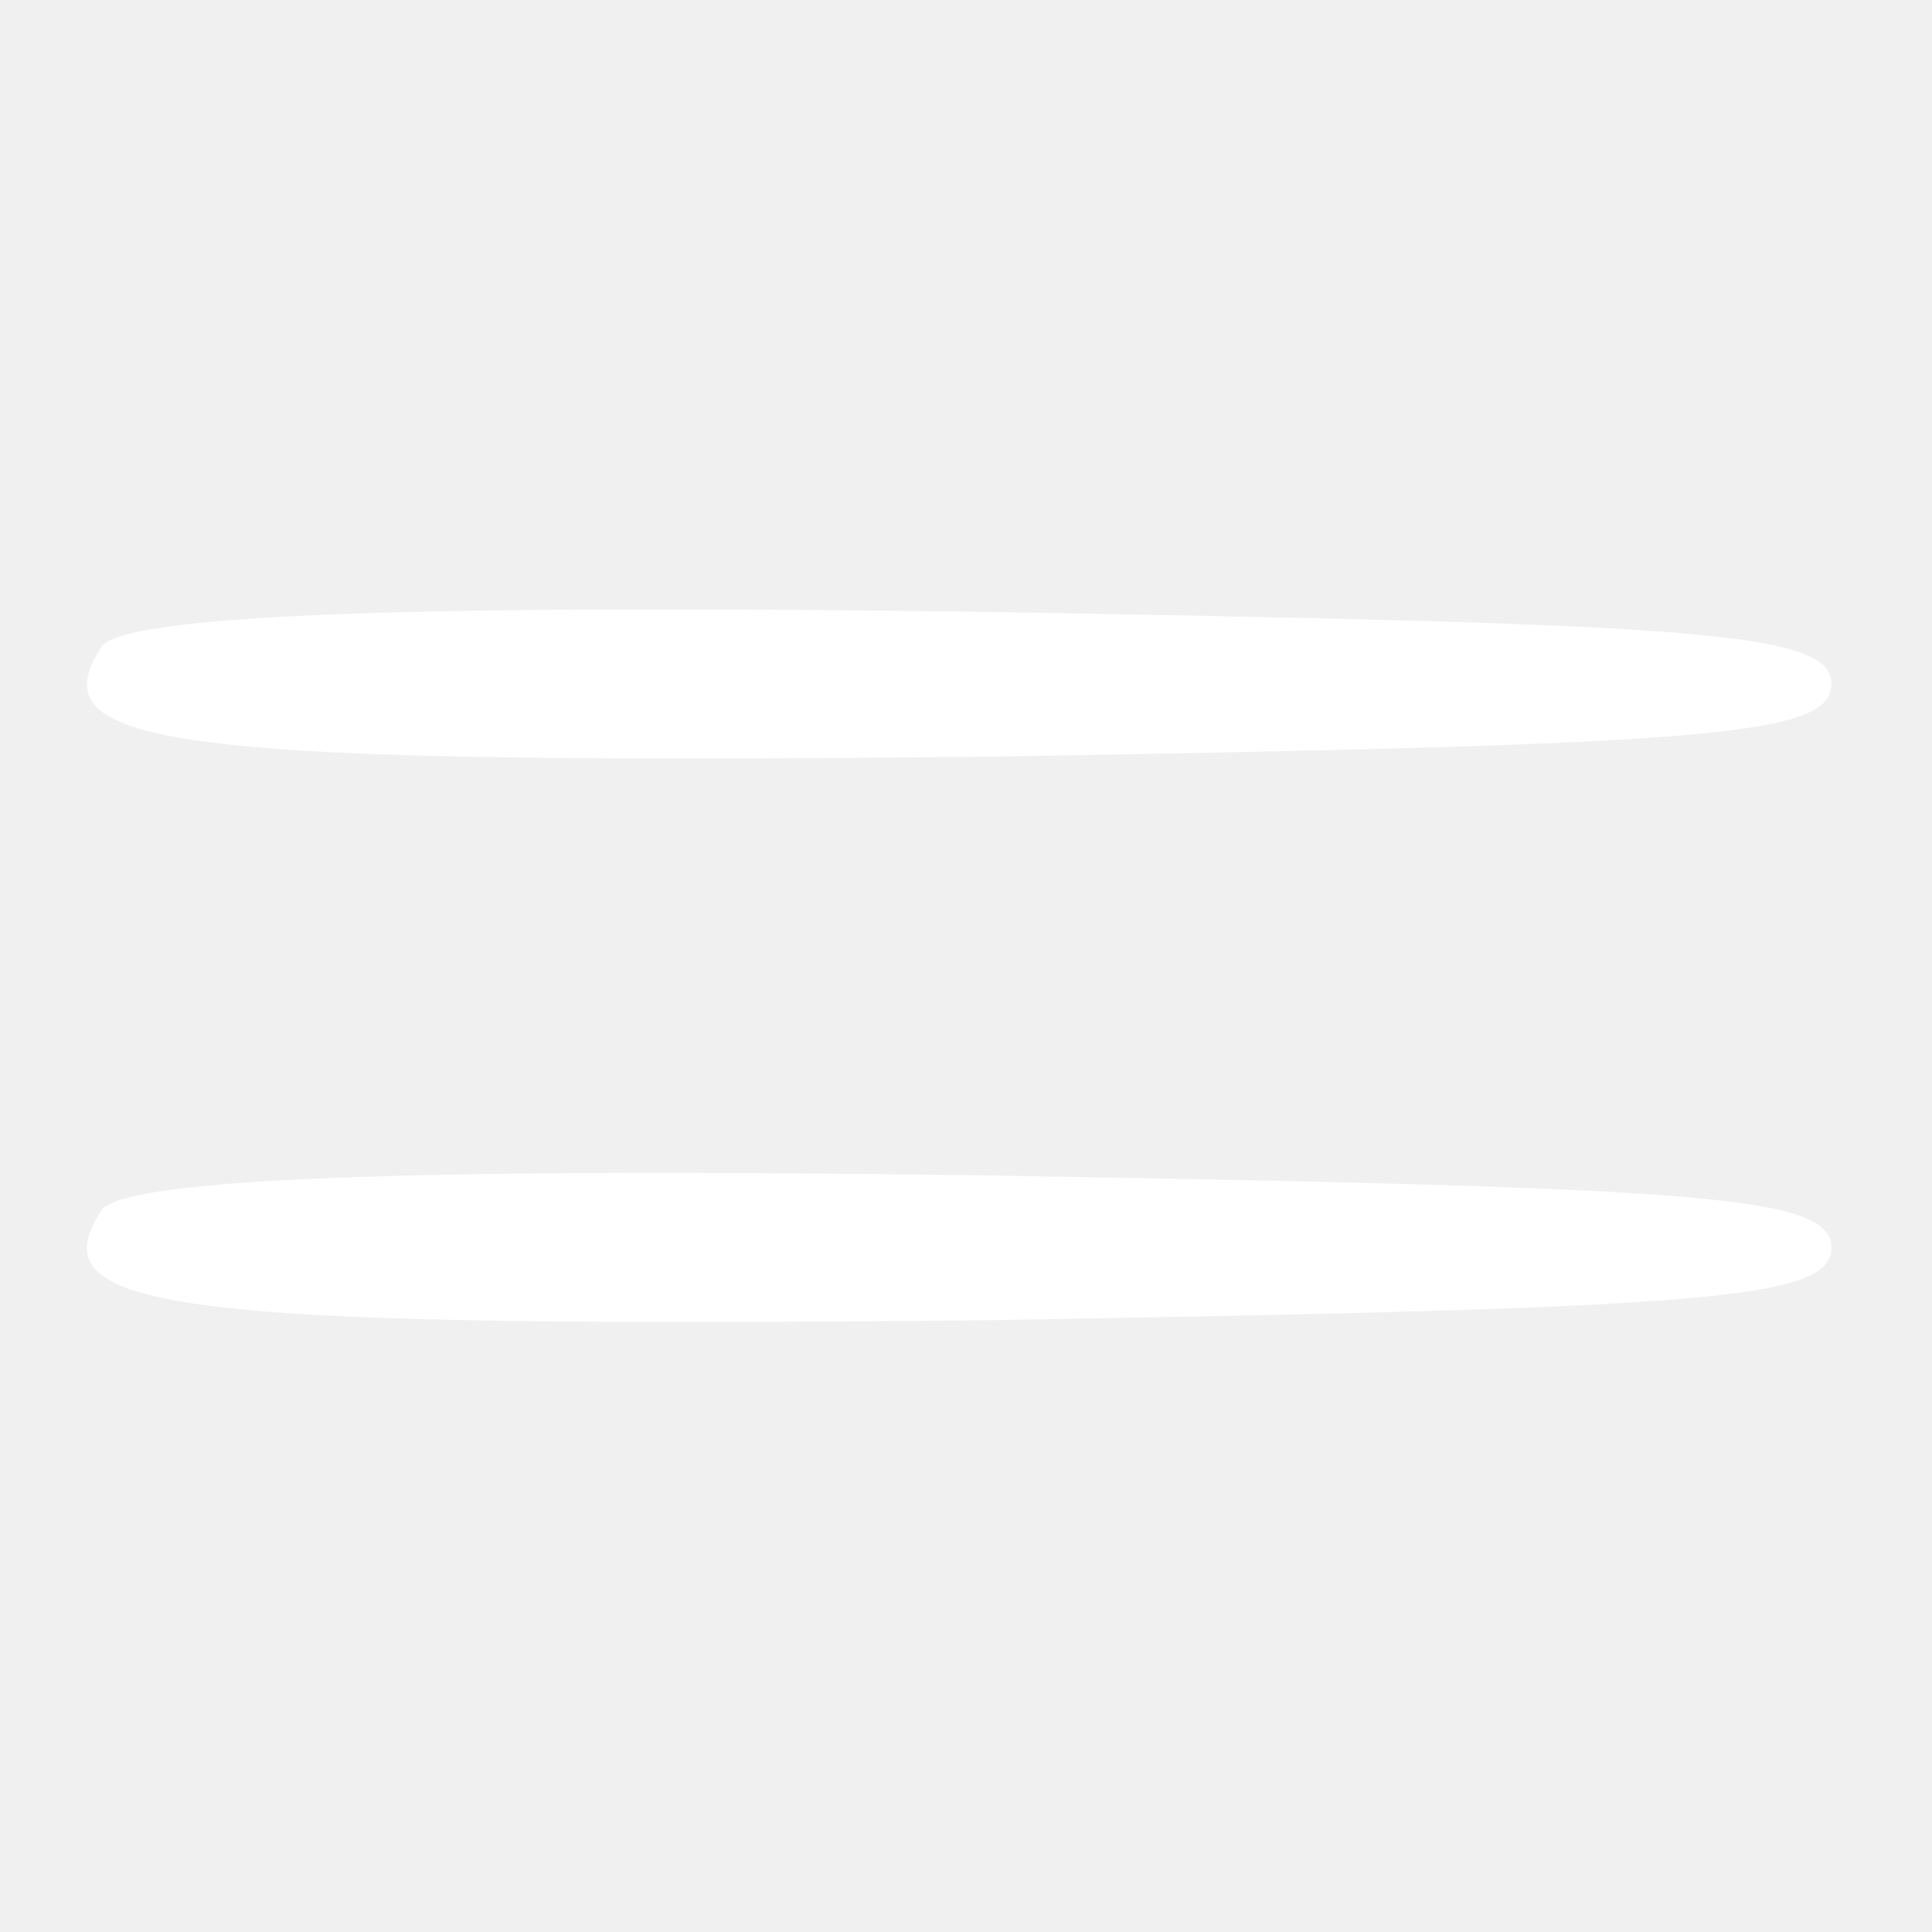
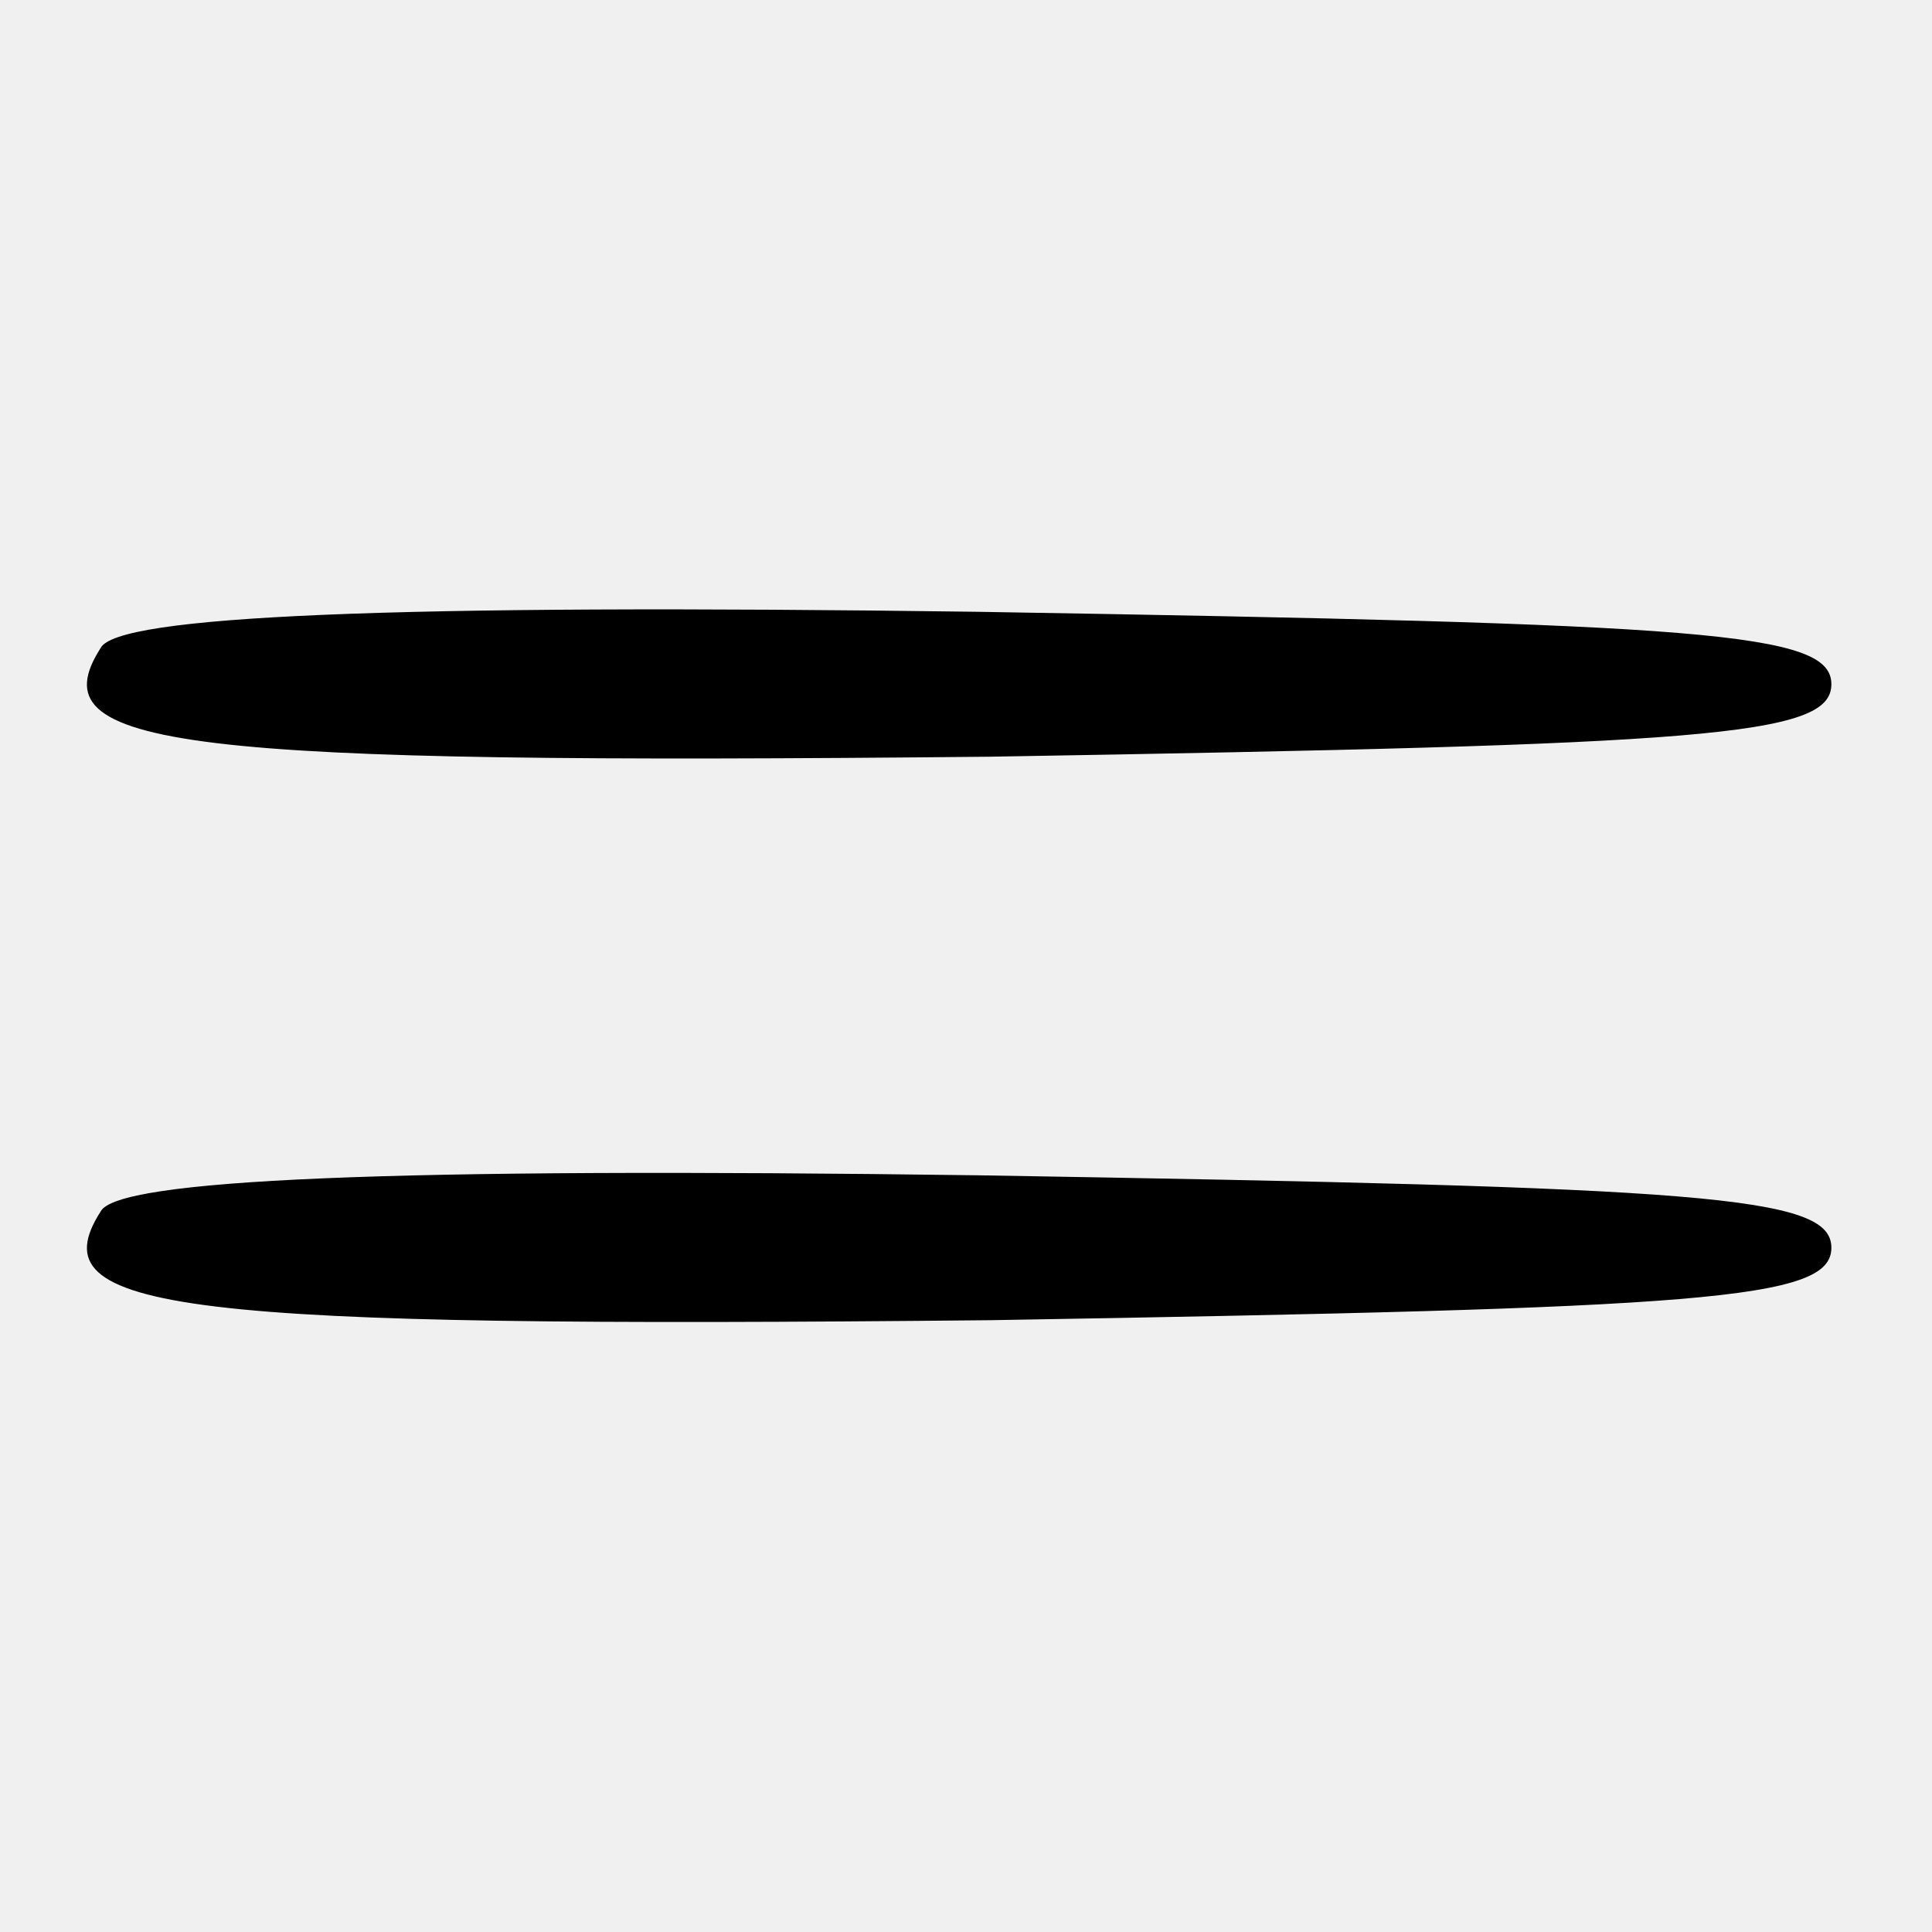
<svg xmlns="http://www.w3.org/2000/svg" version="1.0" width="48pt" height="48pt" viewBox="0 0 48 48" preserveAspectRatio="xMidYMid meet">
-   <g transform="translate(0,48) scale(0.1,-0.1)" fill="#ffffff" stroke="none">
+   <g transform="translate(0,48) scale(0.1,-0.1)" fill="#000000" stroke="none">
    <path d="M25 319 c-16 -25 19 -29 221 -27 178 3 209 5 209 18 0 13 -31 15 -212 18 -147 2 -214 -1 -218 -9z" />
    <path d="M25 179 c-16 -25 19 -29 221 -27 178 3 209 5 209 18 0 13 -31 15 -212 18 -147 2 -214 -1 -218 -9z" />
  </g>
</svg>
